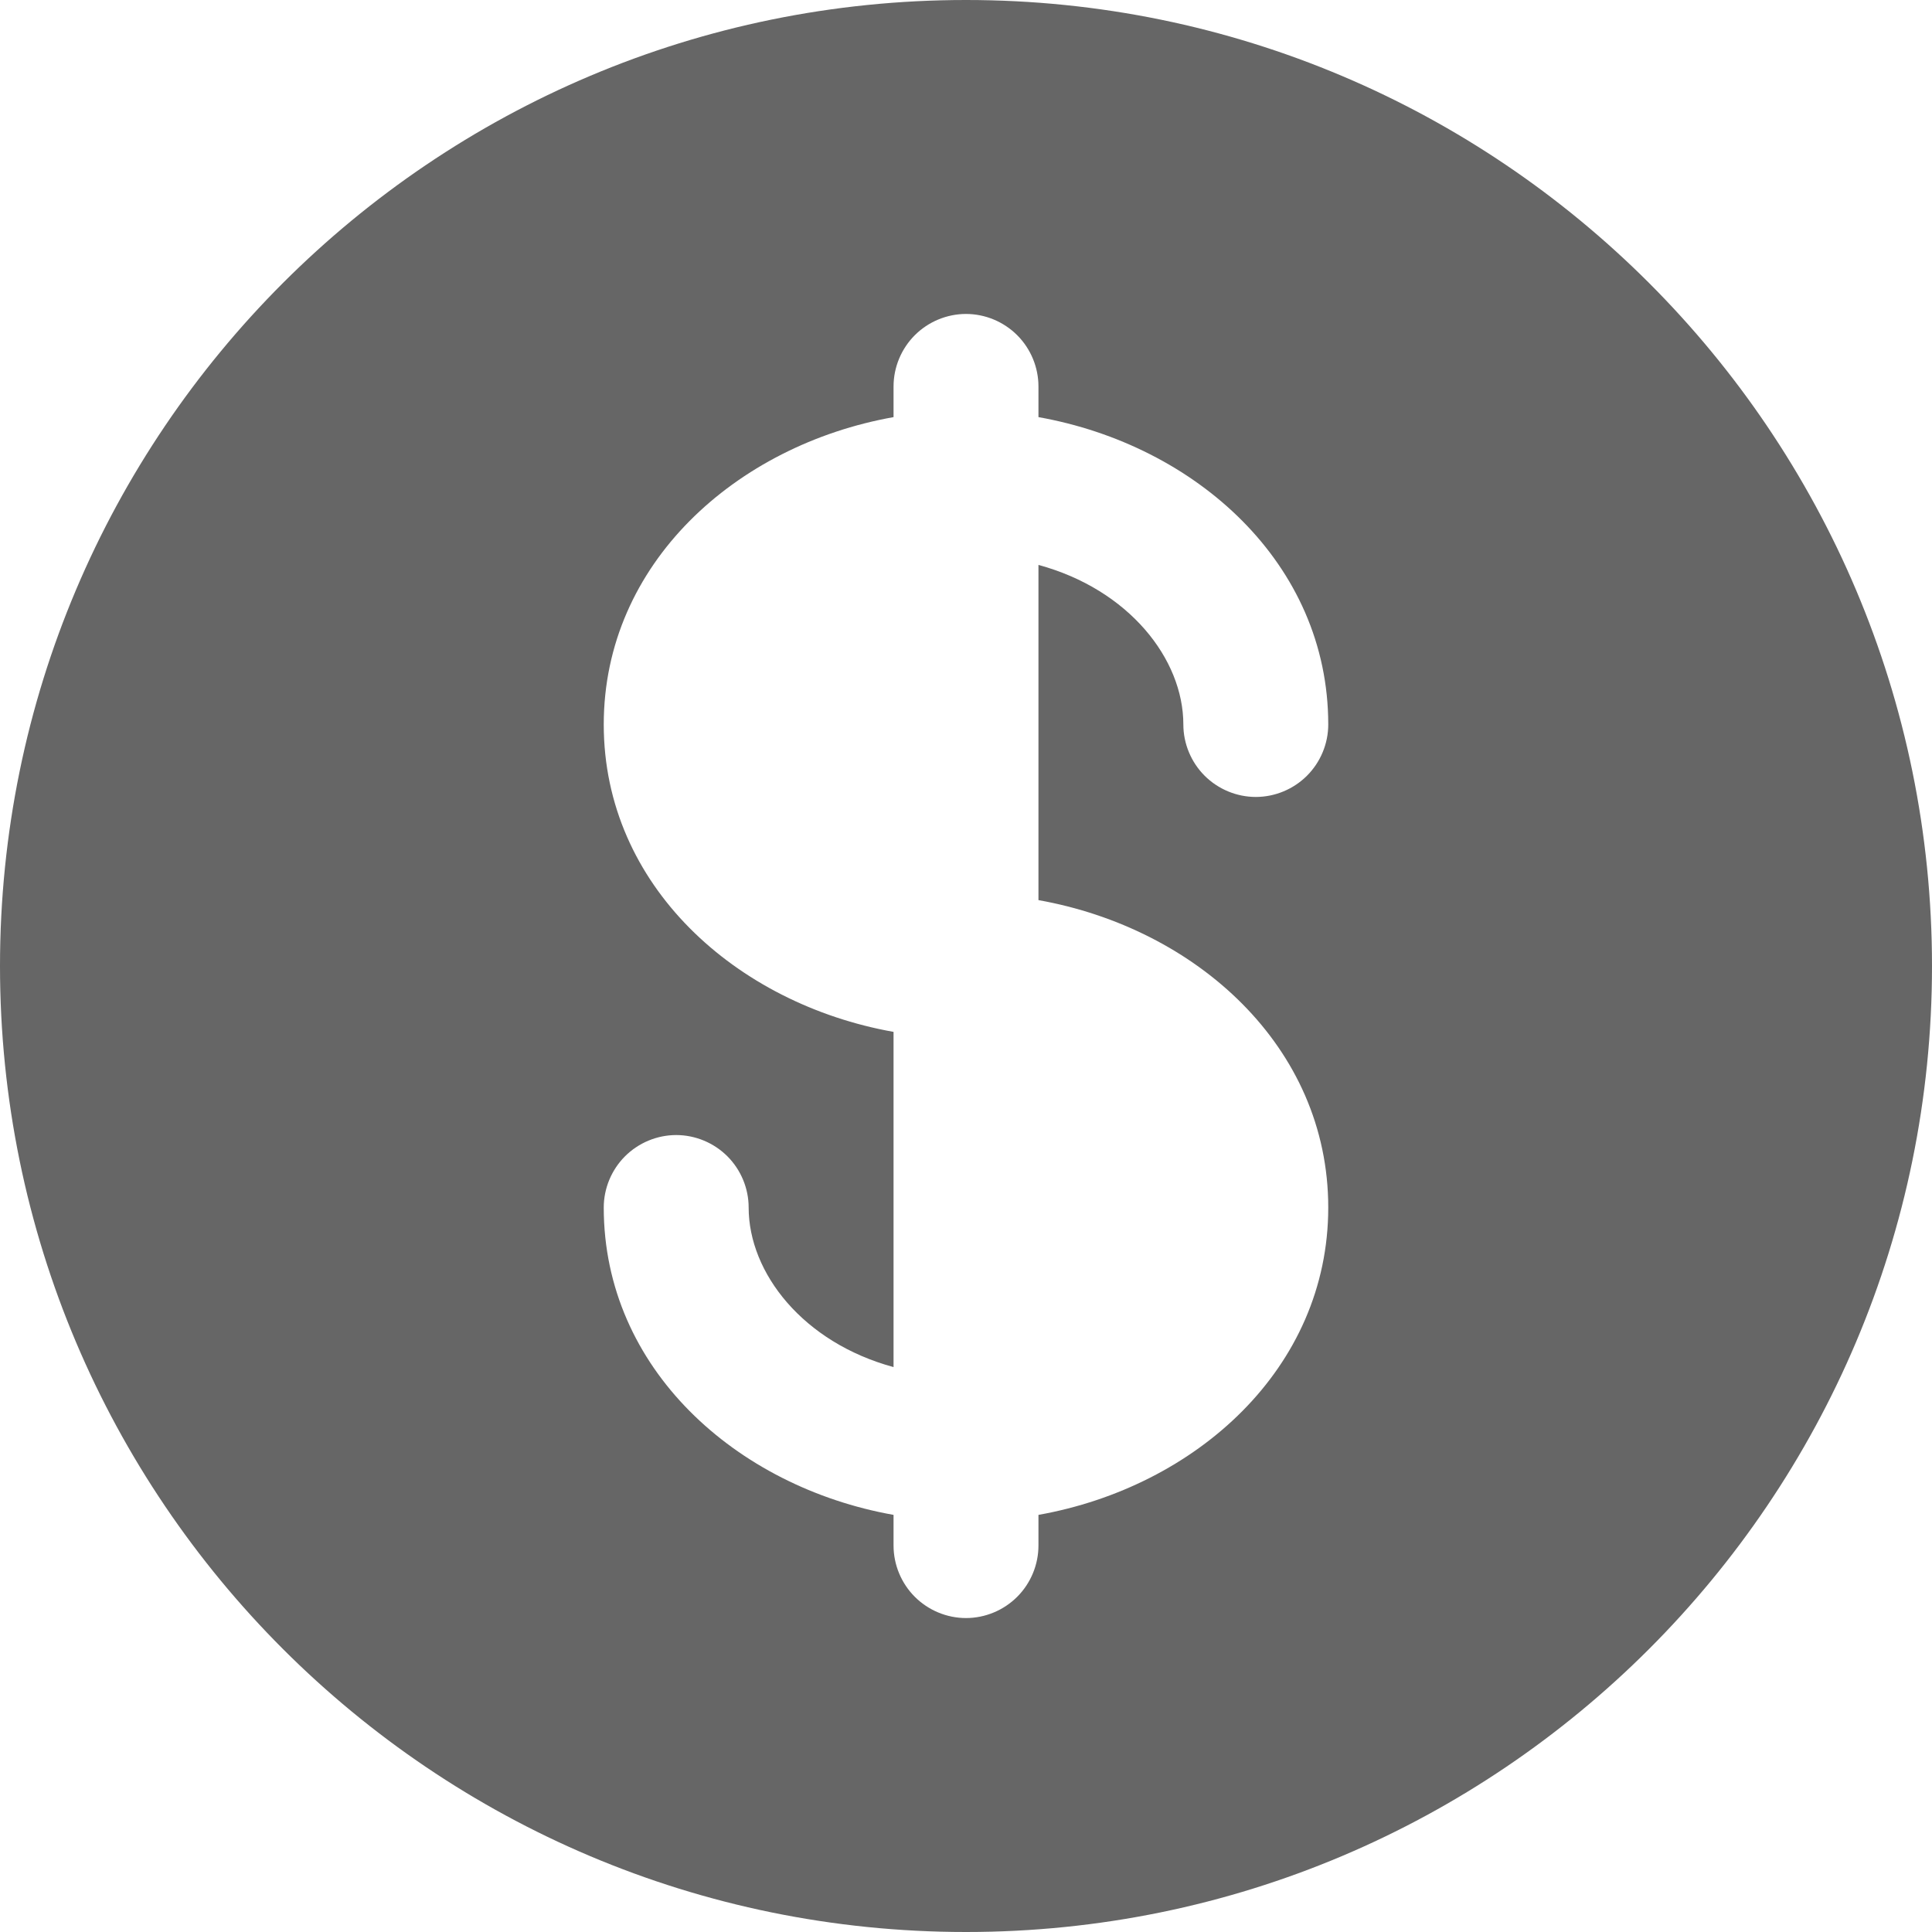
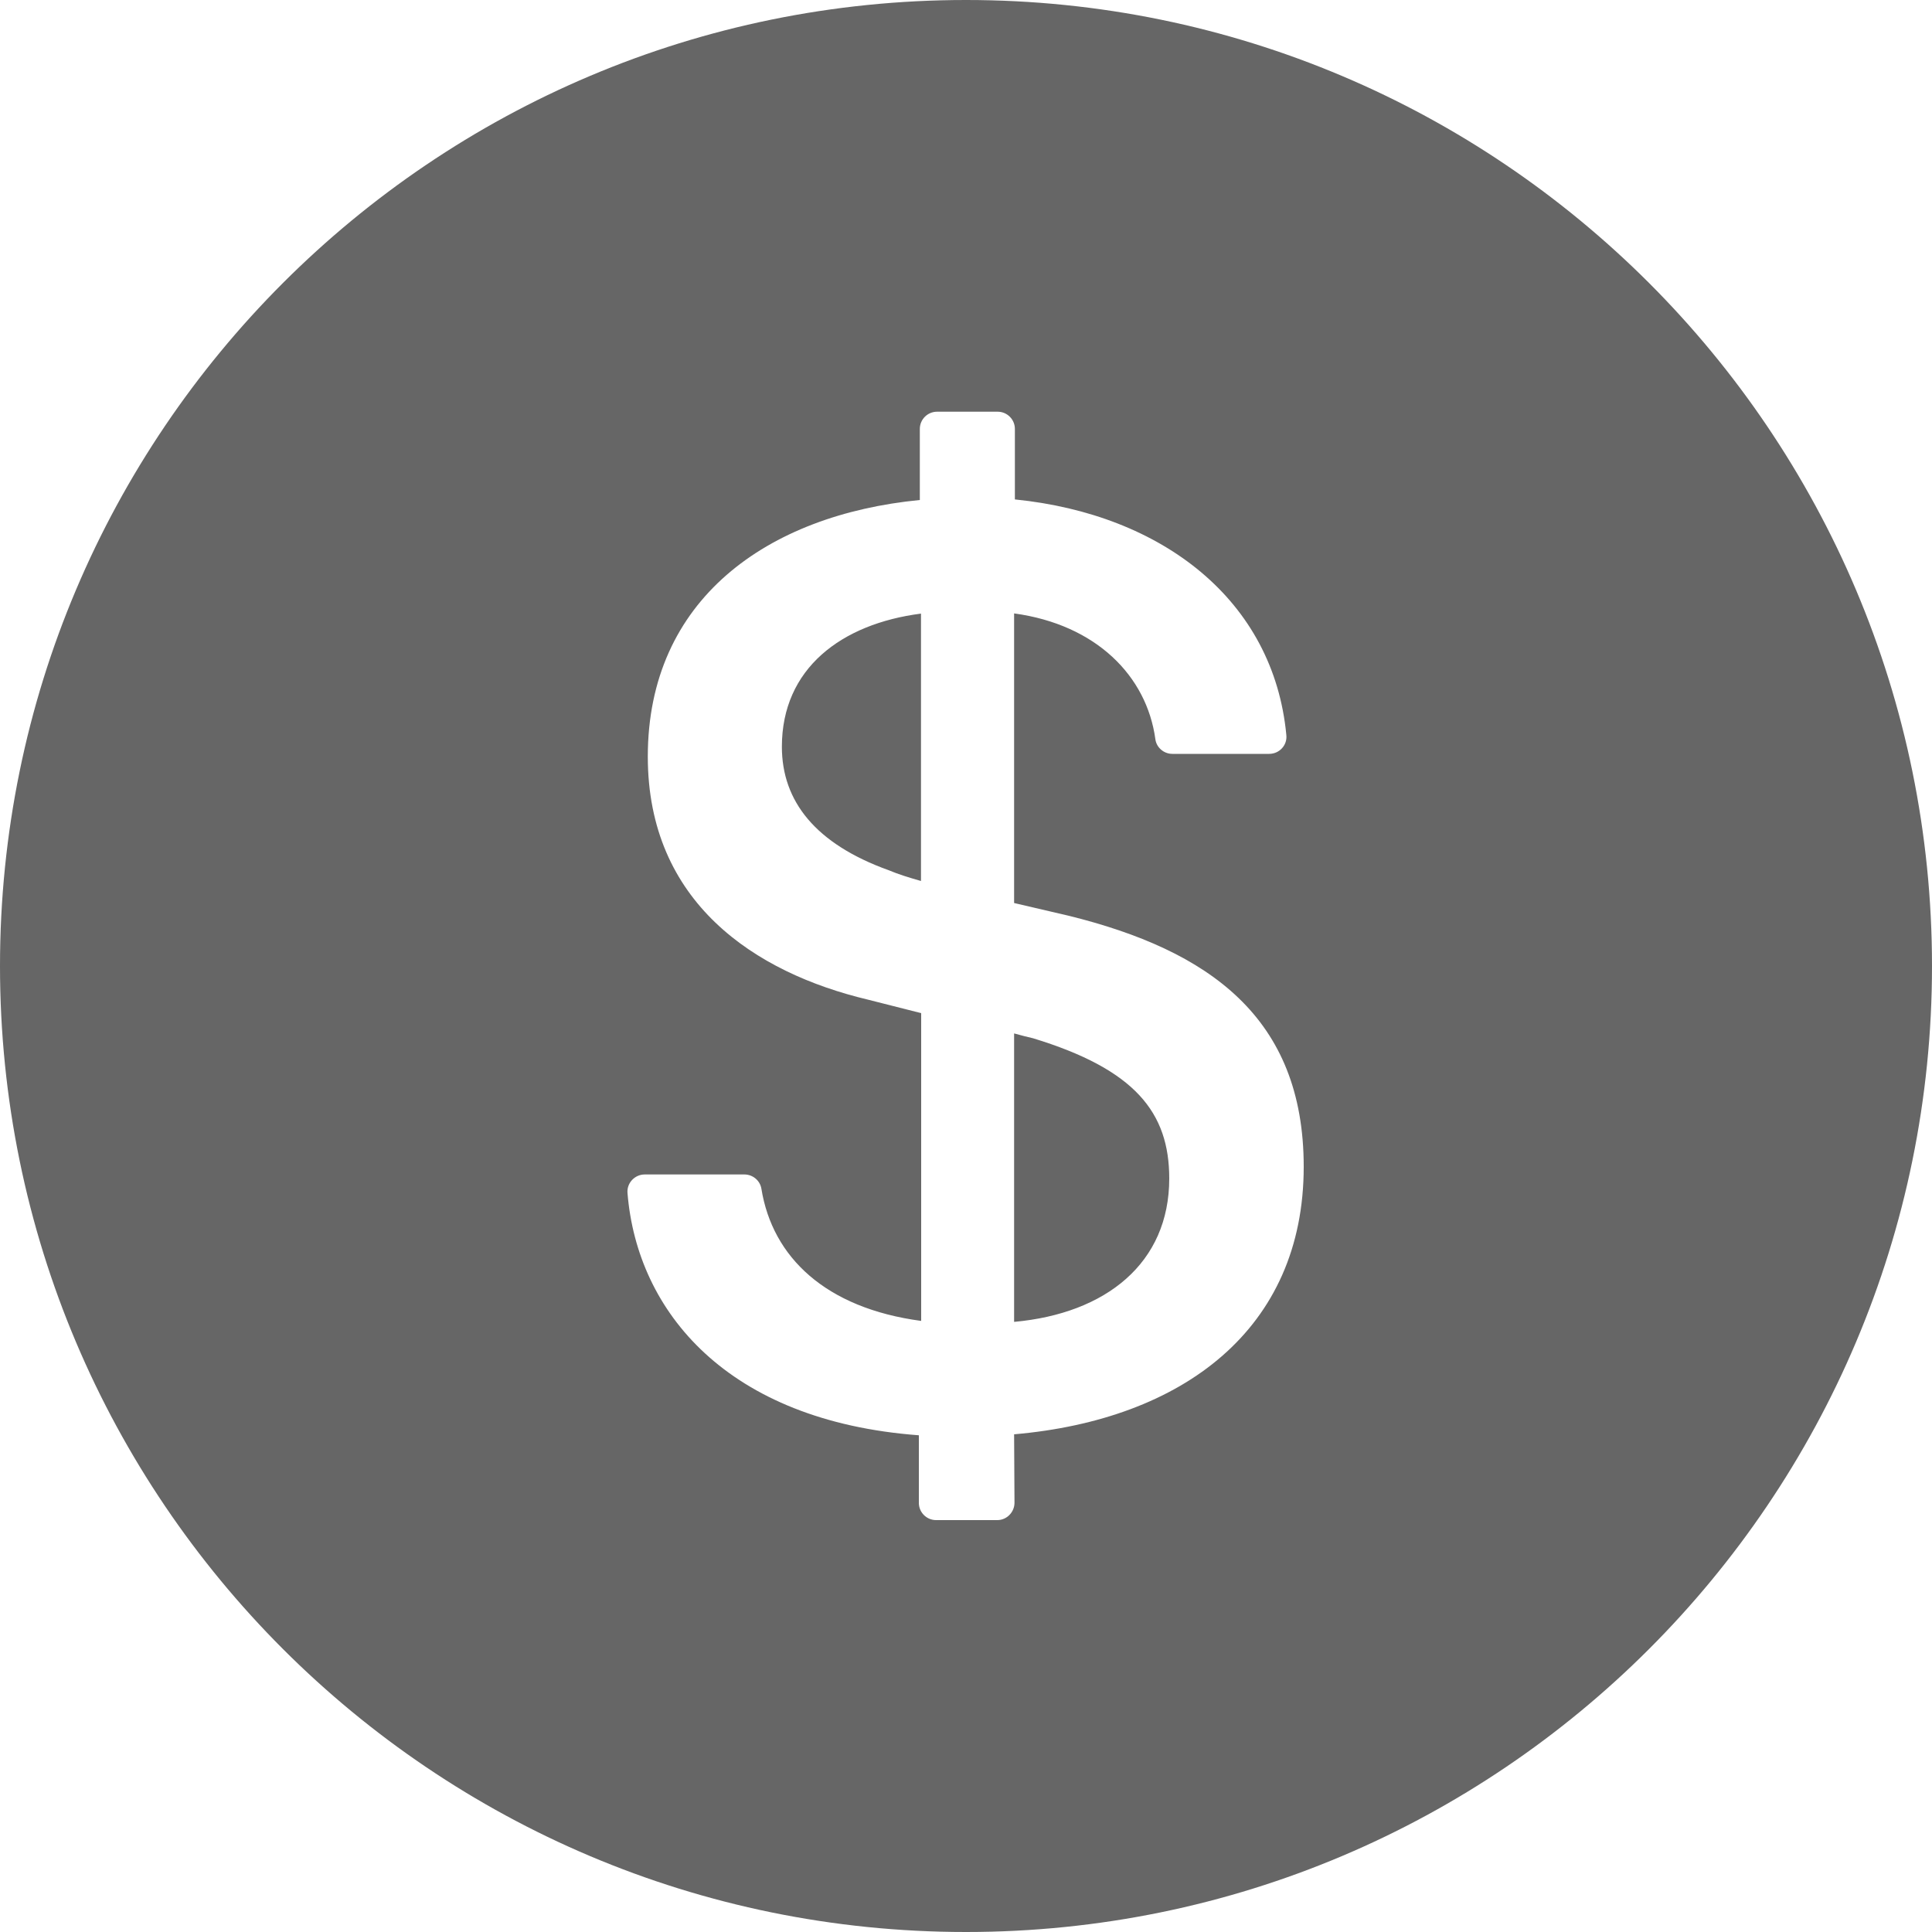
<svg xmlns="http://www.w3.org/2000/svg" width="10" height="10" viewBox="0 0 10 10" fill="currentColor">
-   <path fill-rule="evenodd" clip-rule="evenodd" d="M10 5C10 7.761 7.761 10 5 10C2.239 10 0 7.761 0 5C0 2.239 2.239 0 5 0C7.761 0 10 2.239 10 5ZM5 1.625C5.099 1.625 5.195 1.665 5.265 1.735C5.335 1.805 5.375 1.901 5.375 2V2.159C6.19 2.304 6.875 2.917 6.875 3.75C6.875 3.849 6.835 3.945 6.765 4.015C6.695 4.085 6.599 4.125 6.5 4.125C6.401 4.125 6.305 4.085 6.235 4.015C6.165 3.945 6.125 3.849 6.125 3.75C6.125 3.411 5.843 3.051 5.375 2.924V4.659C6.19 4.804 6.875 5.417 6.875 6.25C6.875 7.083 6.19 7.696 5.375 7.841V8C5.375 8.099 5.335 8.195 5.265 8.265C5.195 8.335 5.099 8.375 5 8.375C4.901 8.375 4.805 8.335 4.735 8.265C4.665 8.195 4.625 8.099 4.625 8V7.841C3.81 7.696 3.125 7.083 3.125 6.25C3.125 6.151 3.165 6.055 3.235 5.985C3.305 5.915 3.401 5.875 3.5 5.875C3.599 5.875 3.695 5.915 3.765 5.985C3.835 6.055 3.875 6.151 3.875 6.25C3.875 6.589 4.157 6.949 4.625 7.076V5.341C3.81 5.196 3.125 4.583 3.125 3.75C3.125 2.917 3.81 2.304 4.625 2.159V2C4.625 1.901 4.665 1.805 4.735 1.735C4.805 1.665 4.901 1.625 5 1.625Z" fill="#666666" />
+   <path d="M5 0C2.239 0 0 2.239 0 5C0 7.761 2.239 10 5 10C7.761 10 10 7.761 10 5C10 2.239 7.761 0 5 0ZM5.249 7.424L5.251 7.778C5.251 7.827 5.211 7.868 5.162 7.868H4.845C4.796 7.868 4.756 7.828 4.756 7.779V7.429C3.765 7.355 3.298 6.79 3.248 6.176C3.243 6.124 3.285 6.079 3.337 6.079H3.853C3.896 6.079 3.934 6.11 3.941 6.153C3.998 6.507 4.273 6.771 4.768 6.837V5.244L4.492 5.174C3.908 5.035 3.353 4.671 3.353 3.916C3.353 3.103 3.971 2.665 4.761 2.588V2.22C4.761 2.171 4.801 2.131 4.85 2.131H5.164C5.213 2.131 5.253 2.171 5.253 2.22V2.585C6.018 2.662 6.592 3.108 6.658 3.804C6.664 3.856 6.623 3.902 6.569 3.902H6.068C6.023 3.902 5.985 3.868 5.98 3.825C5.935 3.499 5.674 3.233 5.249 3.175V4.674L5.532 4.74C6.256 4.919 6.748 5.265 6.748 6.039C6.748 6.879 6.123 7.348 5.249 7.424ZM4.047 3.865C4.047 4.148 4.222 4.368 4.599 4.504C4.652 4.526 4.704 4.542 4.767 4.56V3.176C4.355 3.229 4.047 3.46 4.047 3.865ZM5.347 5.374C5.316 5.367 5.285 5.359 5.249 5.349V6.842C5.724 6.799 6.052 6.538 6.052 6.1C6.052 5.758 5.875 5.535 5.347 5.374Z" fill="#666666" />
</svg>
